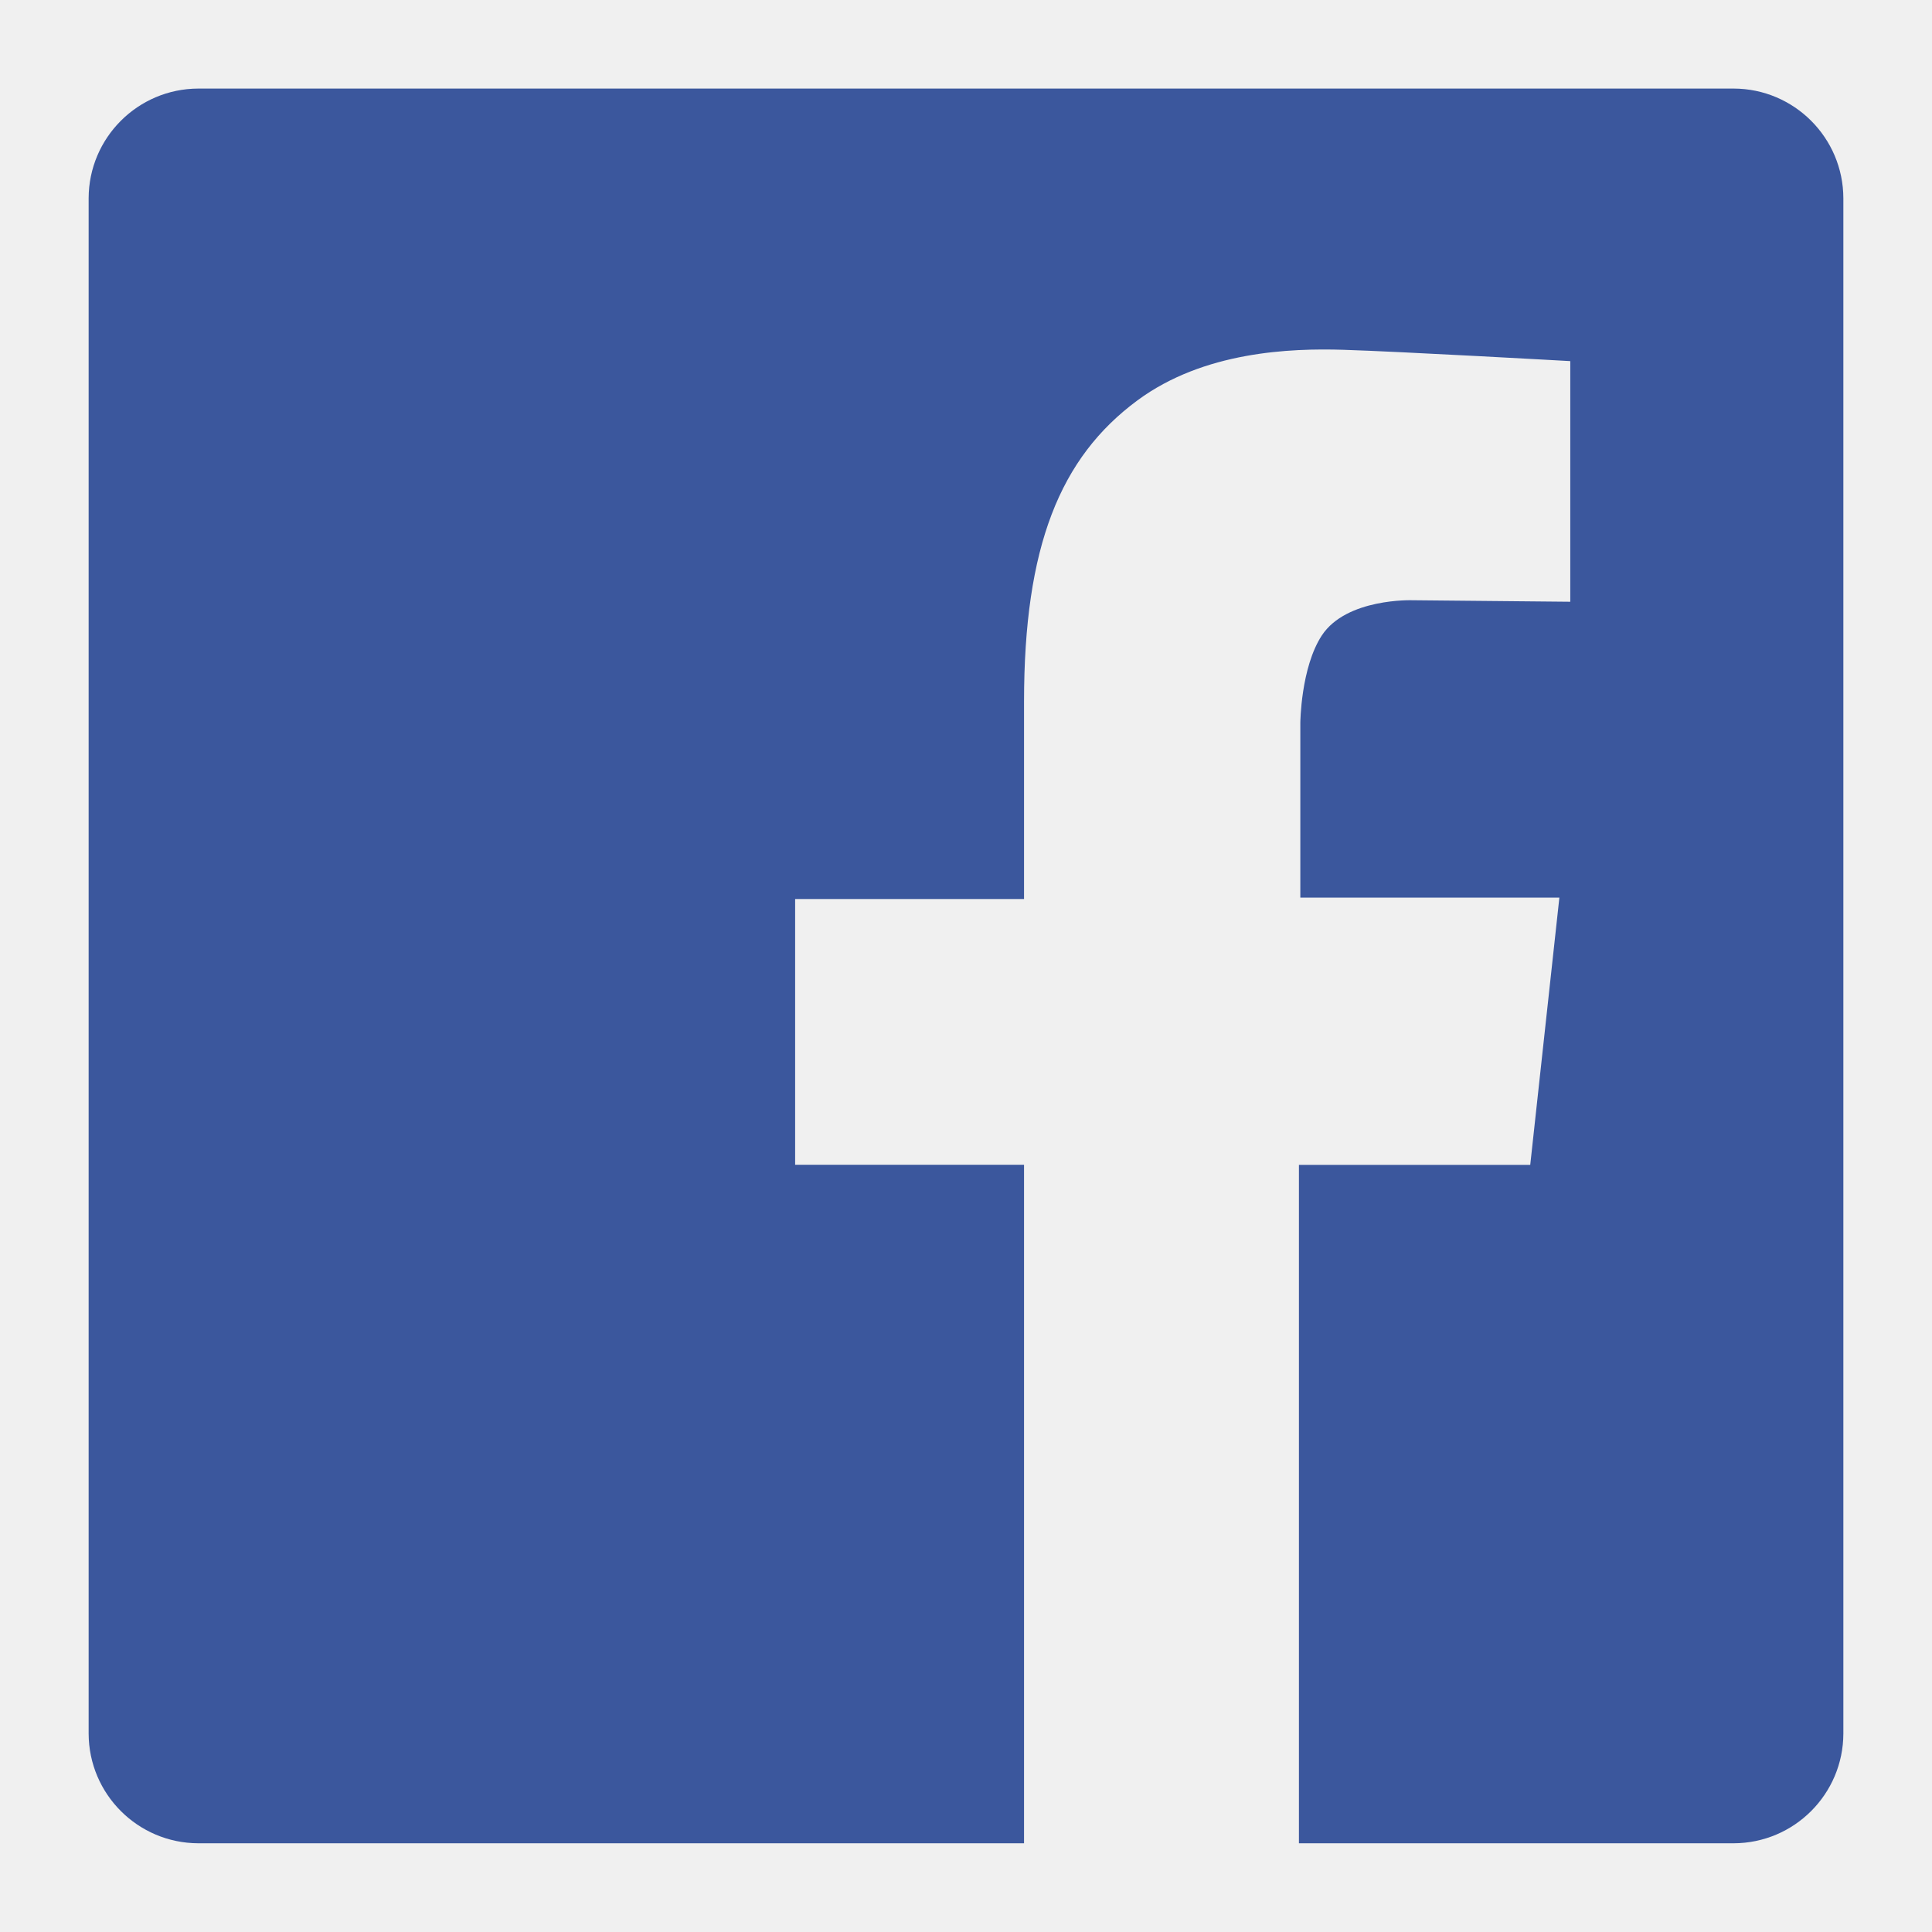
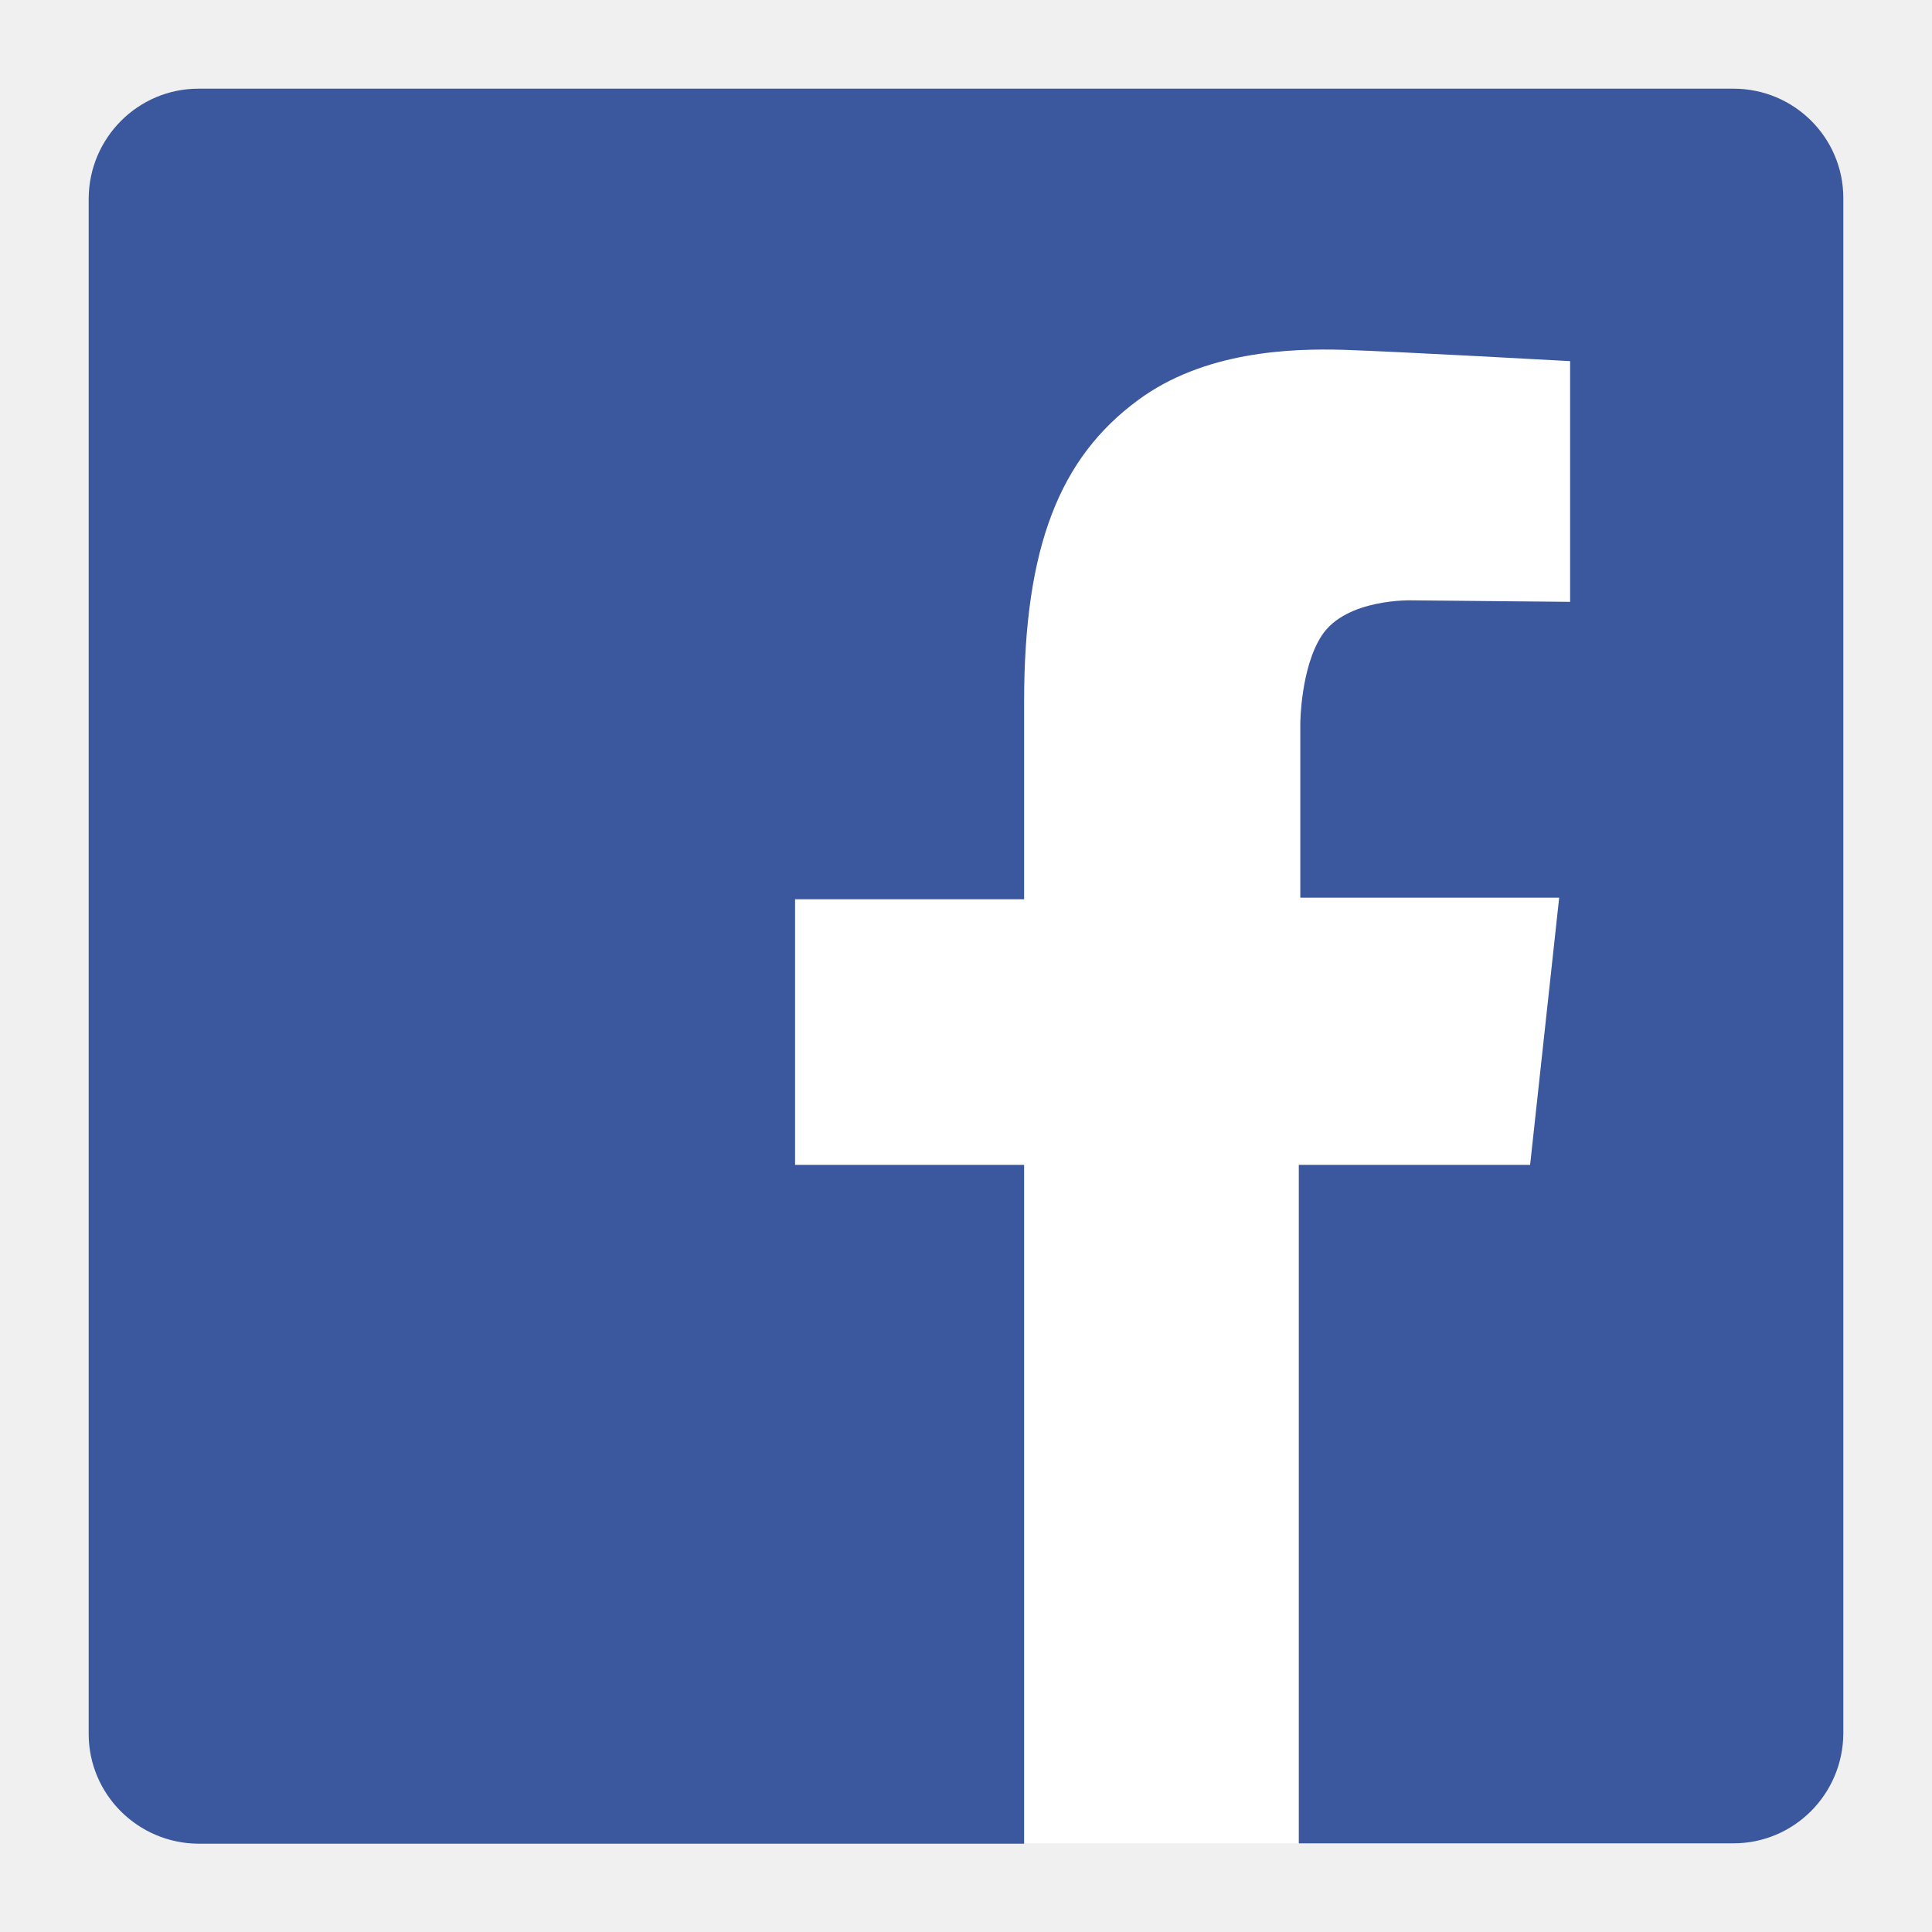
- <svg xmlns="http://www.w3.org/2000/svg" id="Apple" viewBox="0 0 512 512">
-   <defs>
-     <style>.cls-1{fill:#3b579d;}</style>
-   </defs>
-   <path class="cls-1" d="M459.44,23.47H52.56A29.15,29.15,0,0,0,23.49,52.54V459.42a29.15,29.15,0,0,0,29.07,29.07H271.38V308.67H210.72V238.25h60.66V186c0-41.17,9.51-64.72,30.06-79.9,17.61-13,40.56-13.83,54.57-13.4,15,.46,60.13,3,60.13,3v63.77l-41.85-.4s-17.46-.61-24,9.34c-5.58,8.54-5.69,23.16-5.69,23.16v46.31h68.65l-7.72,70.82H344.23V488.49H459.44a29.15,29.15,0,0,0,29.07-29.07V52.54A29.15,29.15,0,0,0,459.44,23.47Z" />
+ <svg xmlns="http://www.w3.org/2000/svg" version="1.1" id="Apple" x="0px" y="0px" viewBox="0 0 512 512" style="enable-background:new 0 0 512 512;" xml:space="preserve">
+   <style type="text/css">
+ 	.st0{fill:#FFFFFF;}
+ 	.st1{fill:#3B579D;}
+ </style>
+   <path class="st0" d="M405.5,308.7l7.7-70.8h-68.6v-46.3c0,0,0.1-14.6,5.7-23.2c6.5-9.9,24-9.3,24-9.3l41.8,0.4V95.7  c0,0-45.1-2.5-60.1-3c-14-0.4-37,0.4-54.6,13.4c-20.5,15.2-30.1,38.7-30.1,79.9v52.3h-60.7v70.4h60.7v179.8h72.9V308.7H405.5z" />
+   <path class="st1" d="M459.4,23.5H52.6c-16,0-29,13-29.1,29.1v406.9c0,16,13,29,29.1,29.1h218.8V308.7h-60.7v-70.4h60.7V186  c0-41.2,9.5-64.7,30.1-79.9C319,93.1,342,92.3,356,92.7c15,0.5,60.1,3,60.1,3v63.8l-41.8-0.4c0,0-17.5-0.6-24,9.3  c-5.6,8.5-5.7,23.2-5.7,23.2v46.3h68.6l-7.7,70.8h-61.3v179.8h115.2c16,0,29-13,29.1-29.1V52.5C488.5,36.5,475.5,23.5,459.4,23.5z" />
</svg>
